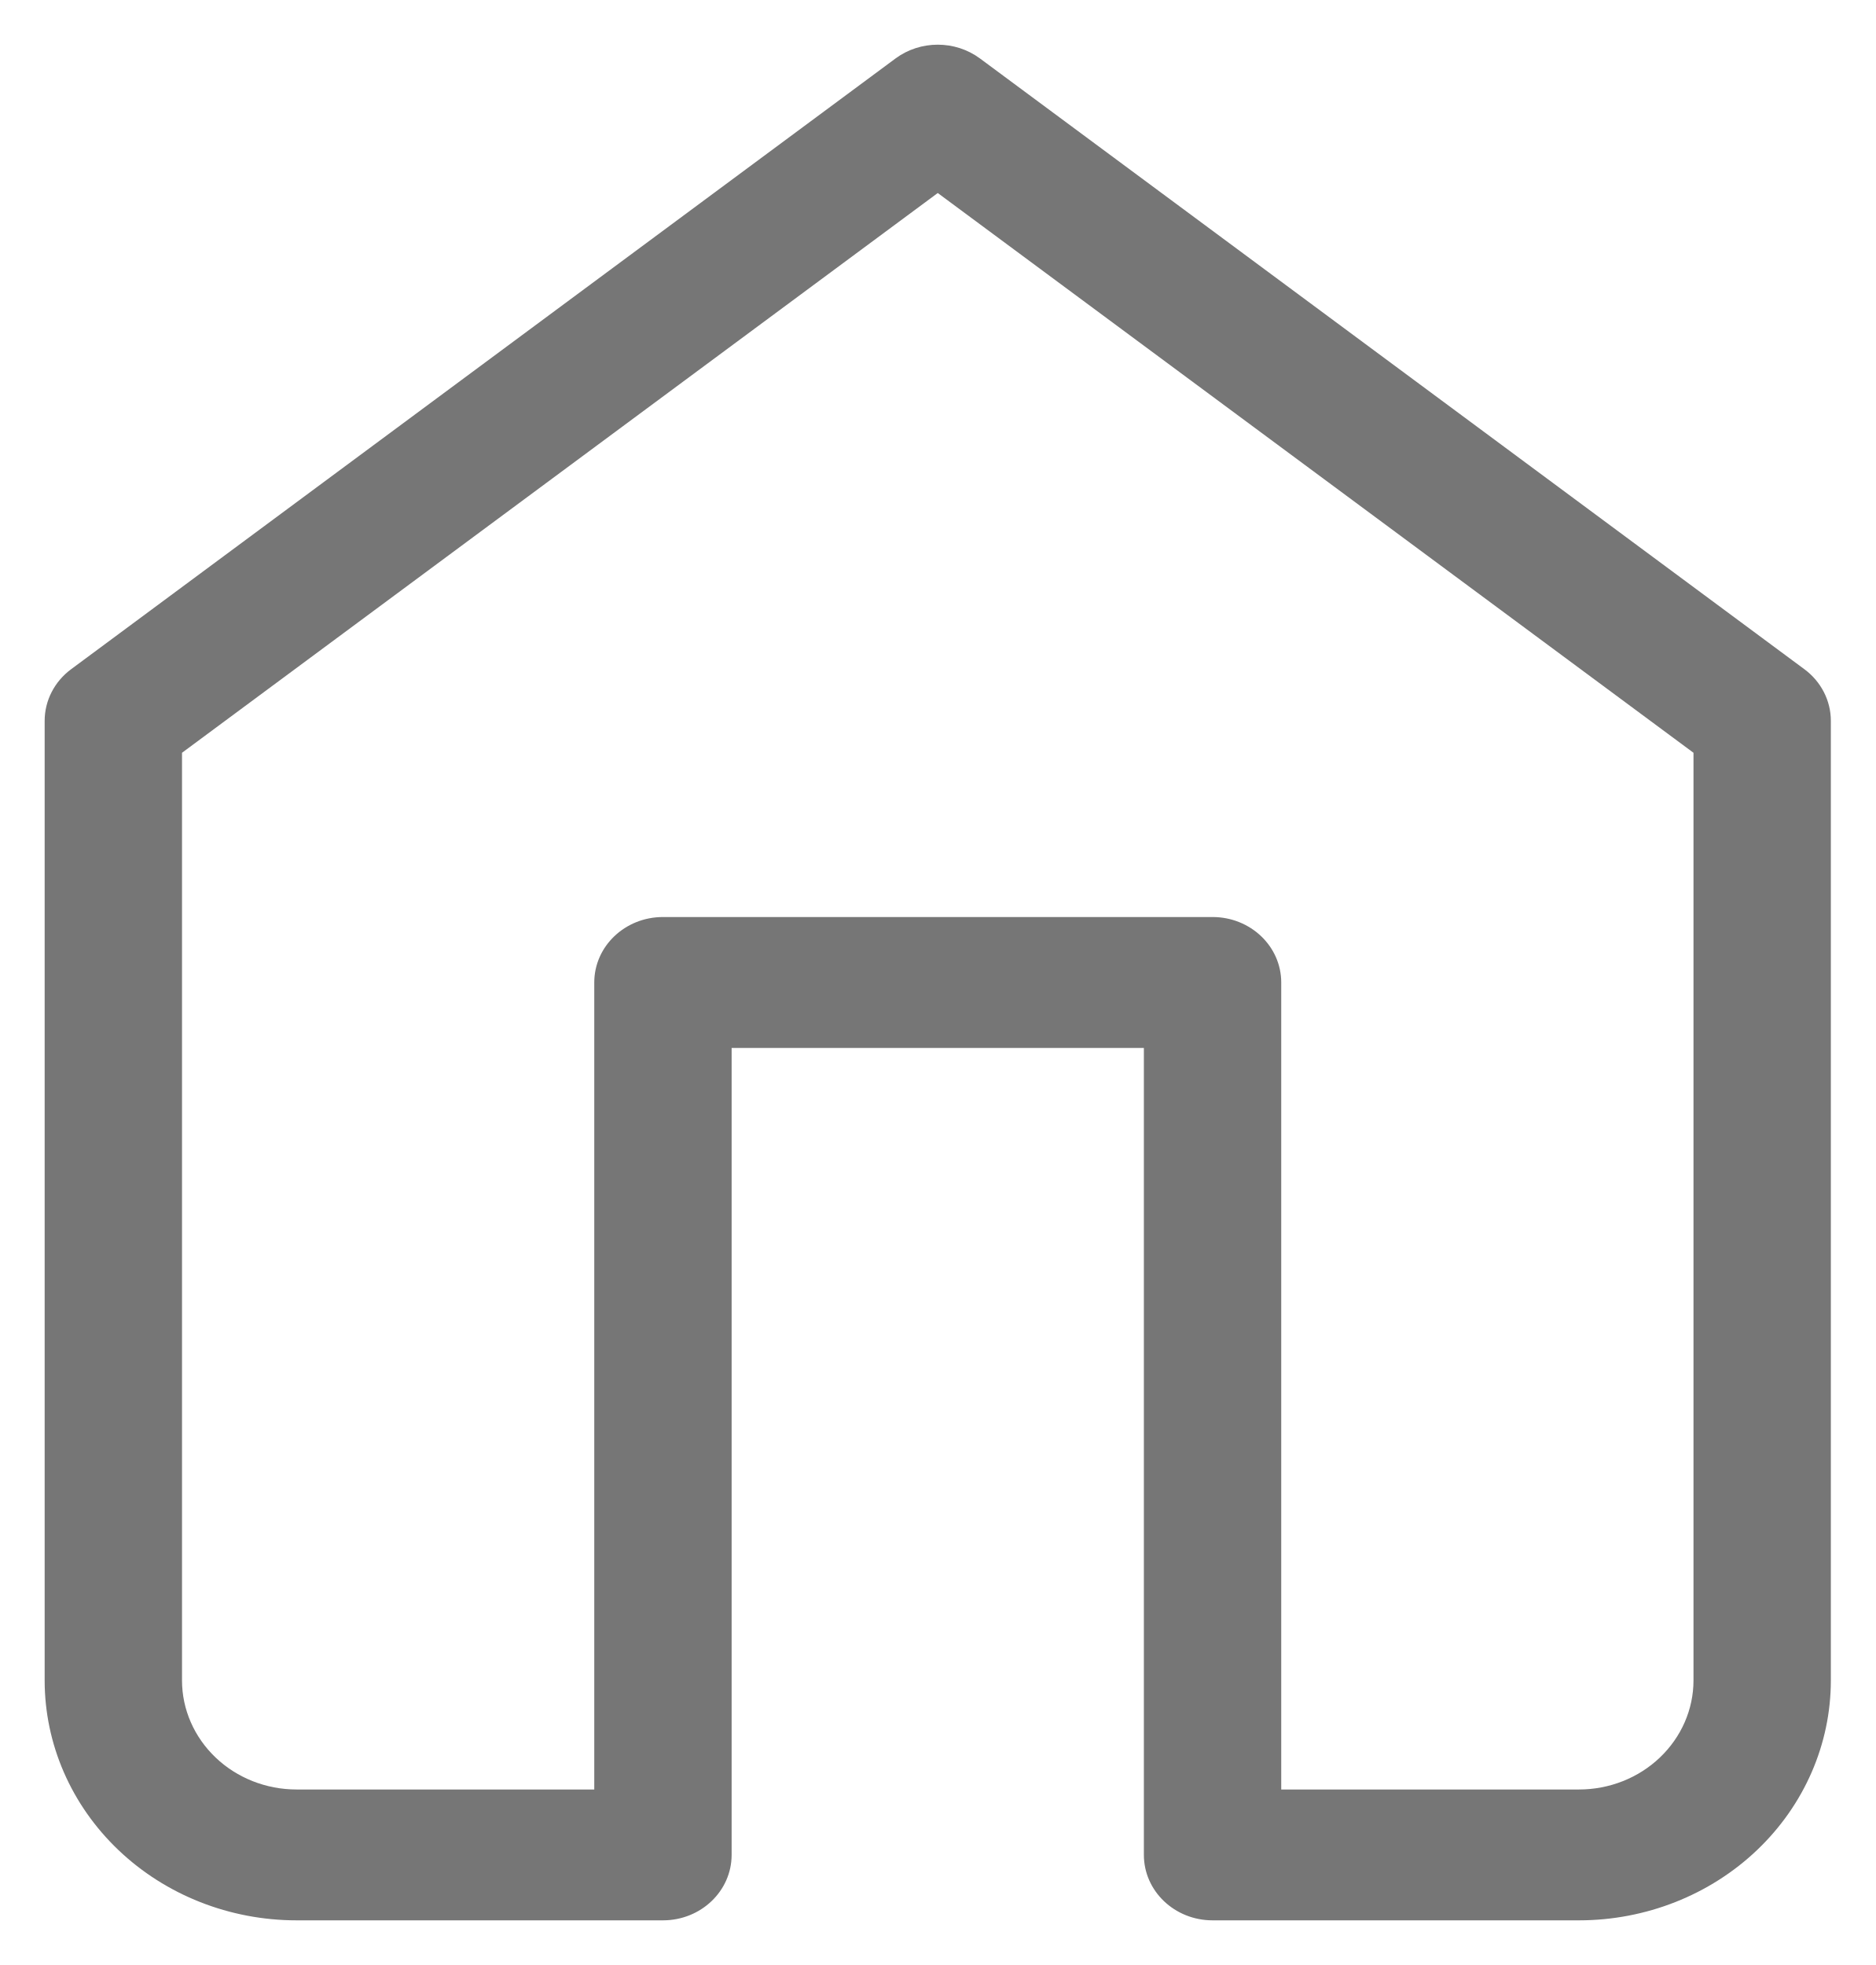
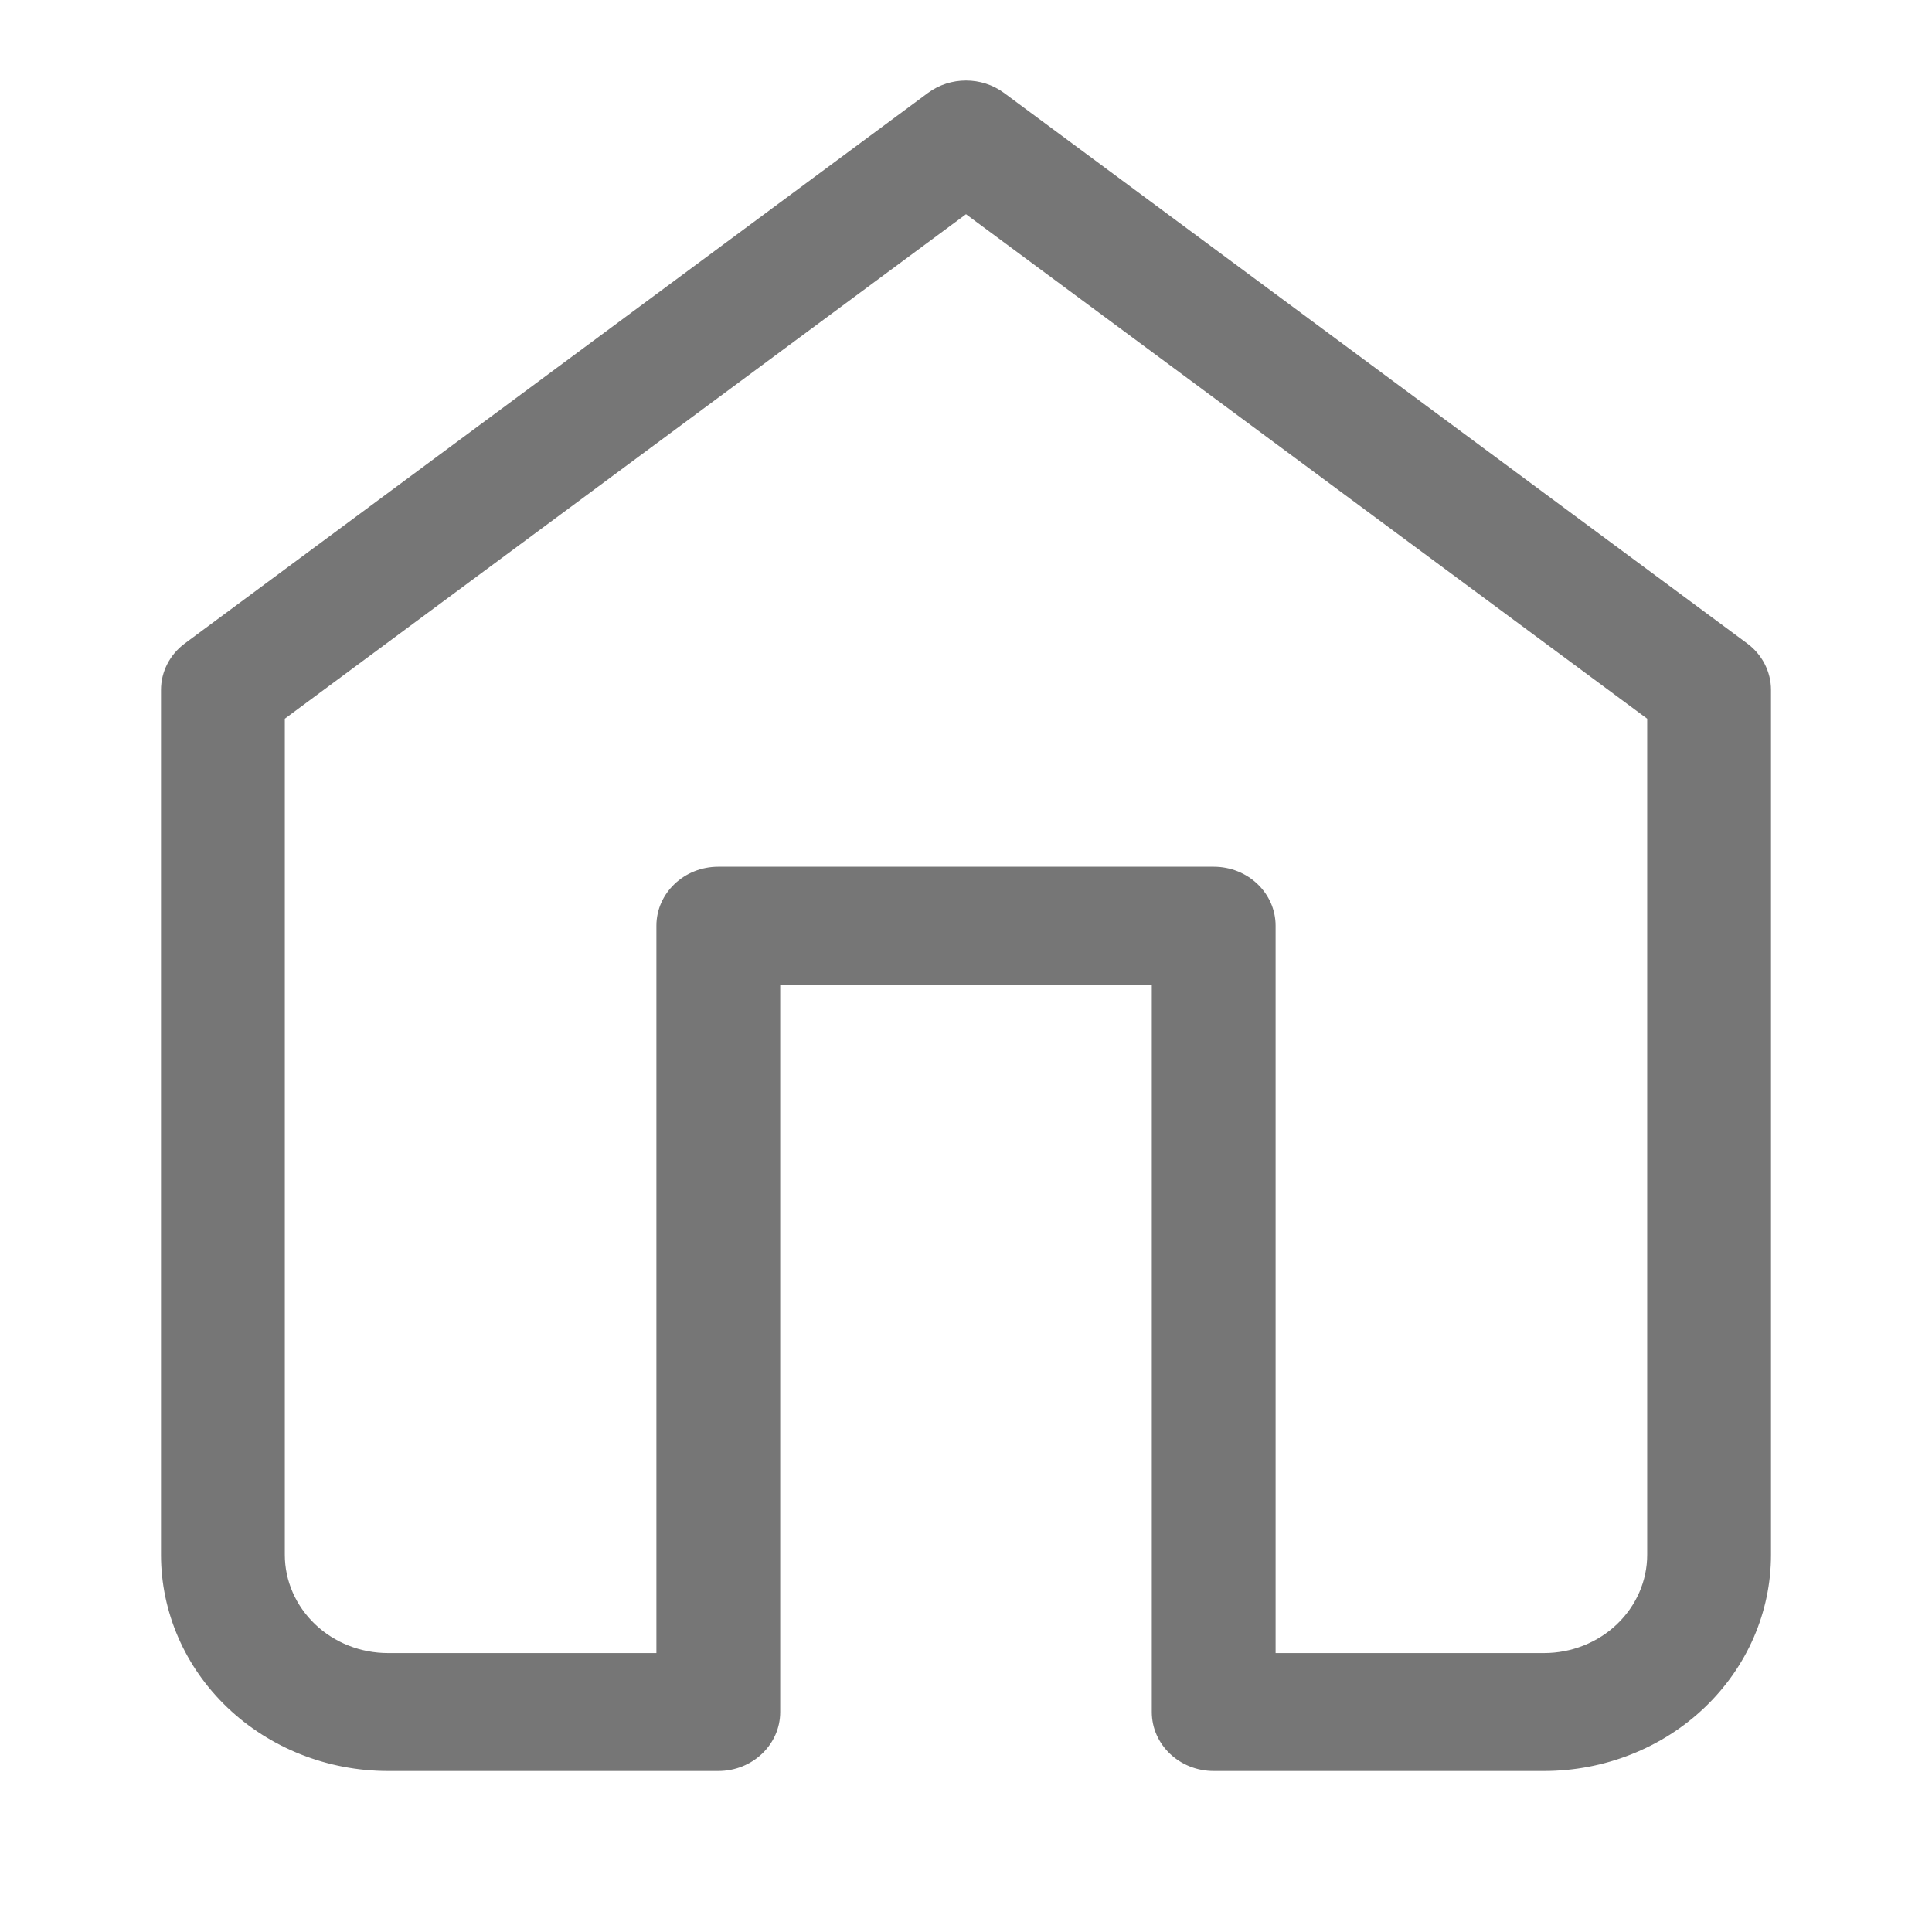
- <svg xmlns="http://www.w3.org/2000/svg" width="21" height="22" viewBox="0 0 21 22" fill="none">
-   <path fill-rule="evenodd" clip-rule="evenodd" d="M10.028 0.654C10.306 0.449 10.694 0.449 10.972 0.654L20.203 7.492C20.39 7.63 20.5 7.844 20.5 8.07V18.814C20.5 19.526 20.203 20.209 19.674 20.713C19.145 21.217 18.427 21.5 17.68 21.5H13.577C13.152 21.5 12.808 21.172 12.808 20.767V11.733H8.192V20.767C8.192 21.172 7.848 21.5 7.423 21.5H3.321C2.572 21.5 1.855 21.217 1.326 20.713C0.797 20.209 0.5 19.526 0.5 18.814V8.07C0.5 7.844 0.61 7.63 0.797 7.492L10.028 0.654ZM2.038 8.428V18.814C2.038 19.138 2.174 19.448 2.414 19.677C2.654 19.906 2.98 20.035 3.321 20.035H6.654V11C6.654 10.595 6.998 10.267 7.423 10.267H13.577C14.002 10.267 14.346 10.595 14.346 11V20.035H17.68C18.02 20.035 18.346 19.906 18.586 19.677C18.826 19.448 18.962 19.138 18.962 18.814V8.428L10.5 2.161L2.038 8.428Z" fill="#767676" />
+ <svg xmlns="http://www.w3.org/2000/svg" width="24" height="24" viewBox="0 0 24 24" fill="none">
+   <path fill-rule="evenodd" clip-rule="evenodd" d="M11.528 1.154C11.806 0.949 12.194 0.949 12.472 1.154L21.703 7.992C21.89 8.13 22 8.344 22 8.57V19.314C22 20.026 21.703 20.709 21.174 21.213C20.645 21.717 19.927 22 19.18 22H15.077C14.652 22 14.308 21.672 14.308 21.267V12.233H9.692V21.267C9.692 21.672 9.348 22 8.923 22H4.821C4.072 22 3.355 21.717 2.826 21.213C2.297 20.709 2 20.026 2 19.314V8.57C2 8.344 2.11 8.13 2.297 7.992L11.528 1.154ZM3.538 8.928V19.314C3.538 19.638 3.674 19.948 3.914 20.177C4.154 20.406 4.48 20.535 4.821 20.535H8.154V11.5C8.154 11.095 8.498 10.767 8.923 10.767H15.077C15.502 10.767 15.846 11.095 15.846 11.5V20.535H19.18C19.52 20.535 19.846 20.406 20.086 20.177C20.326 19.948 20.462 19.638 20.462 19.314V8.928L12 2.661L3.538 8.928Z" fill="#767676" />
</svg>
